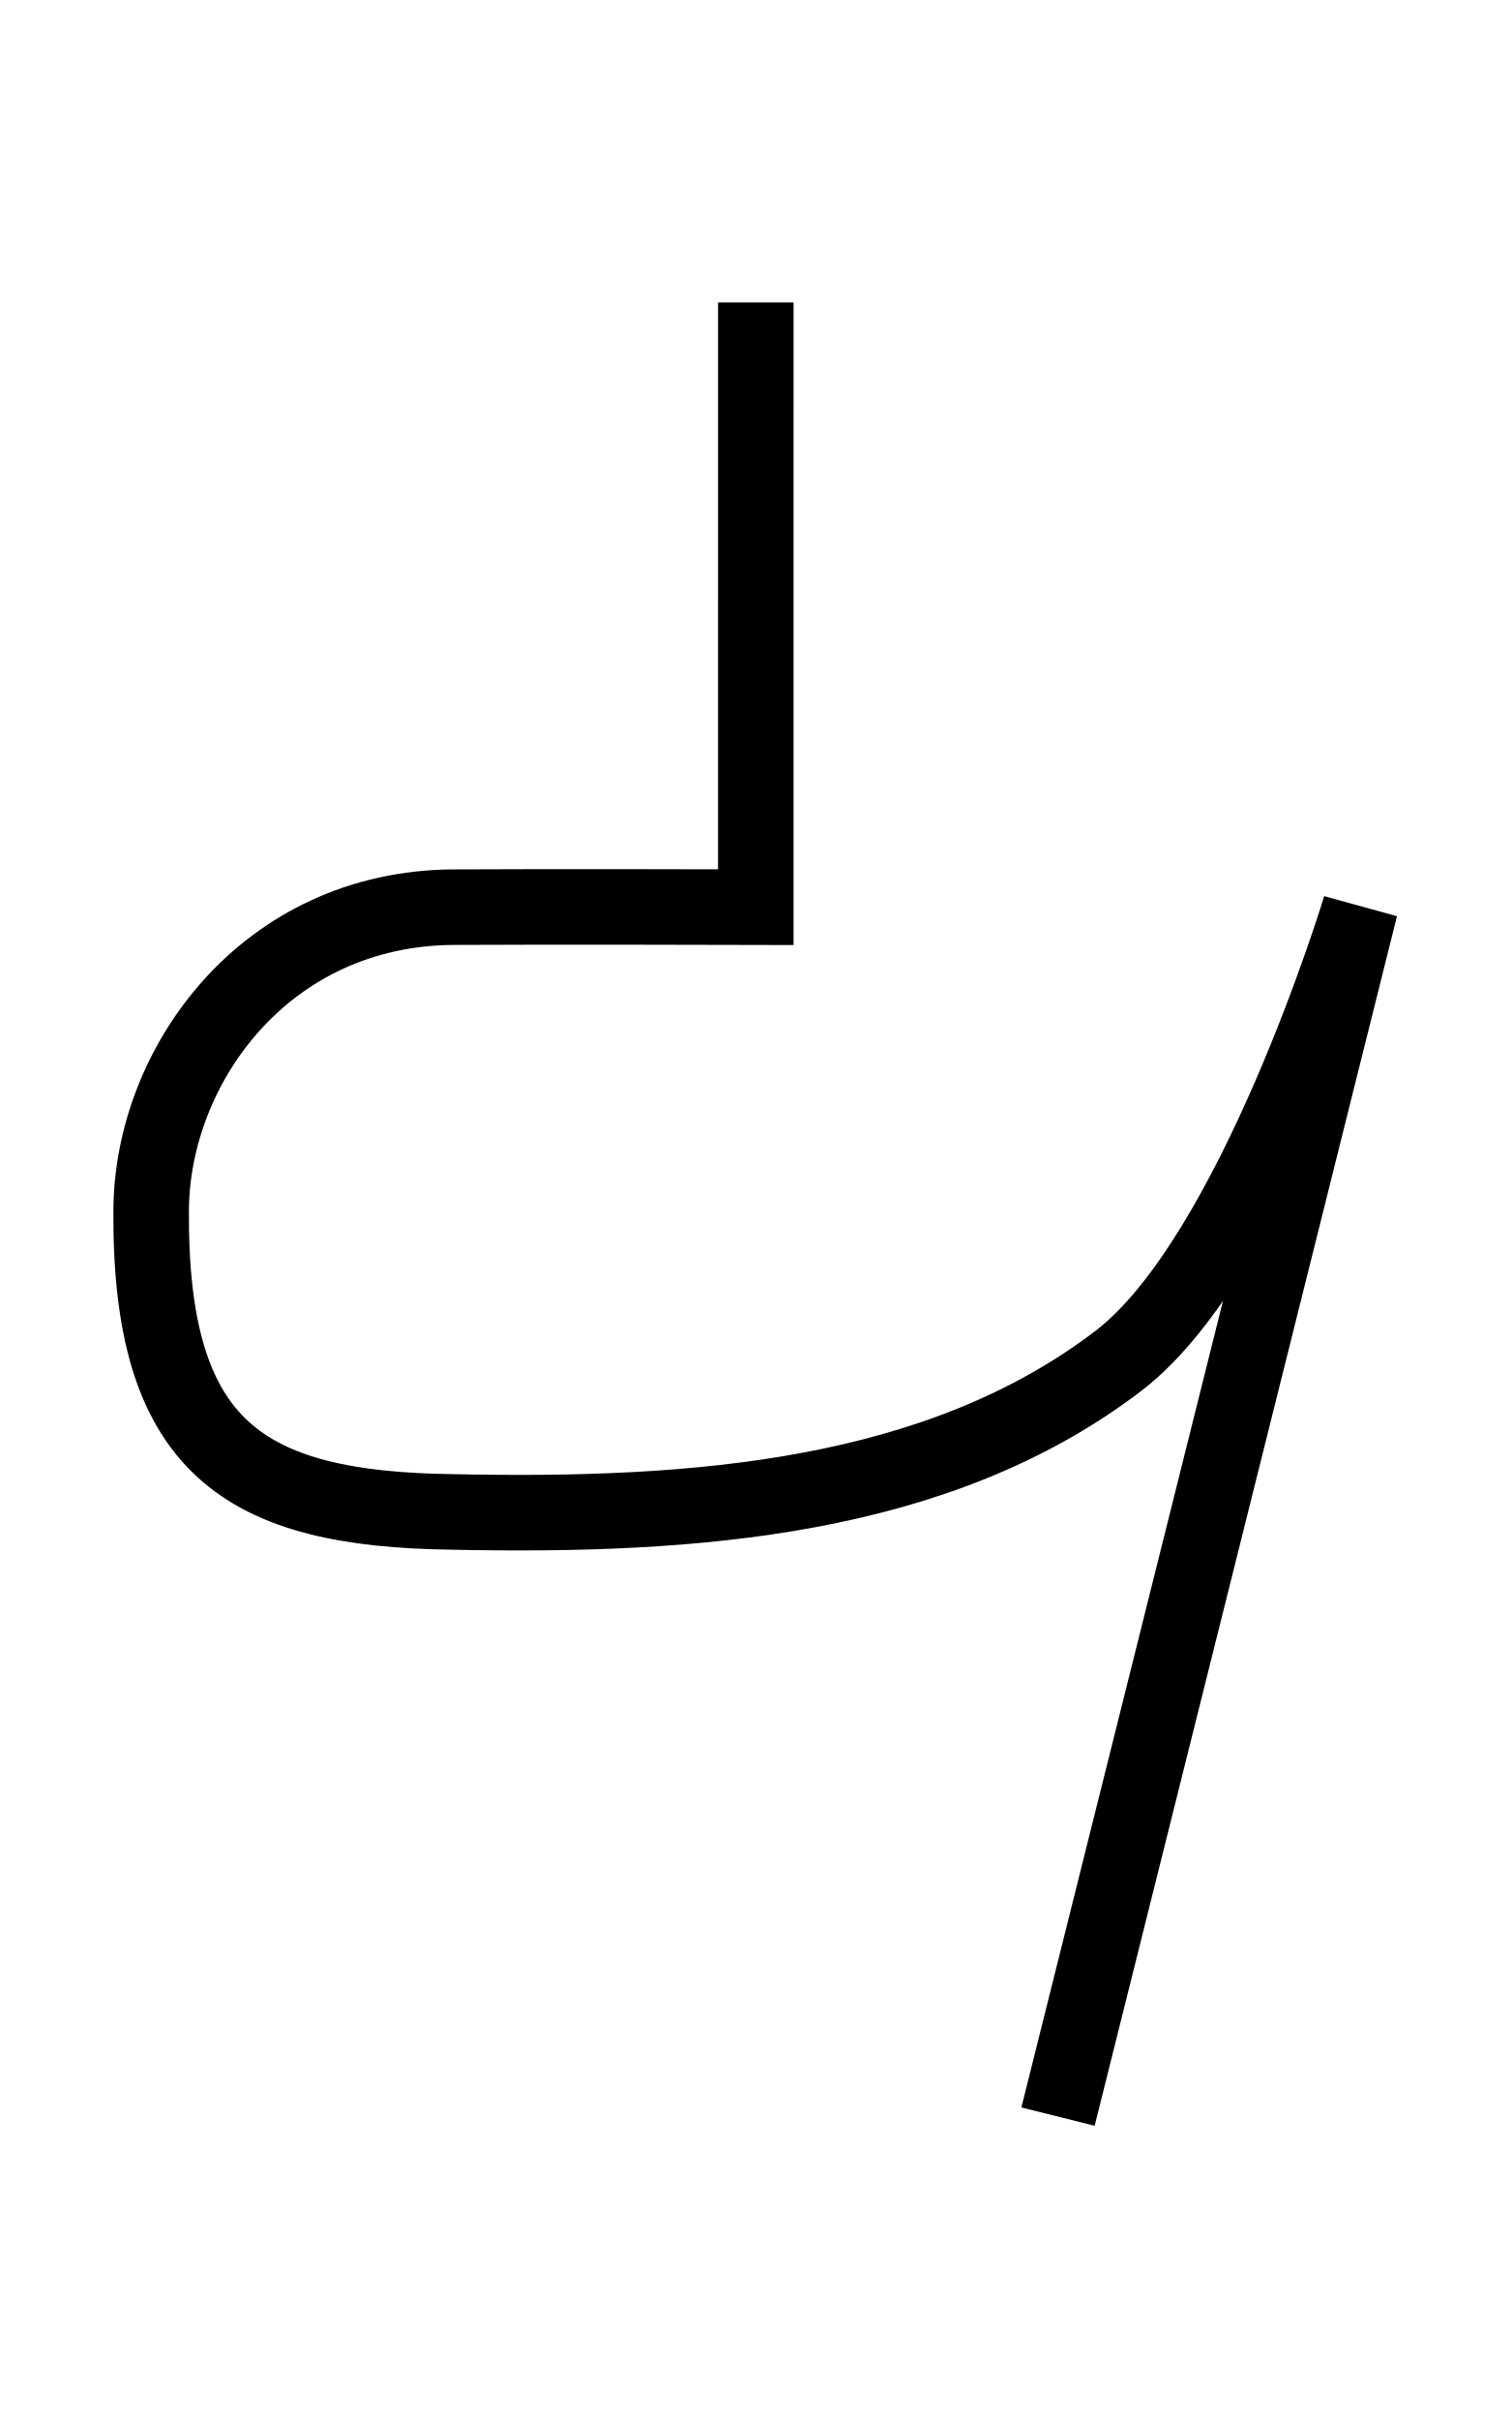
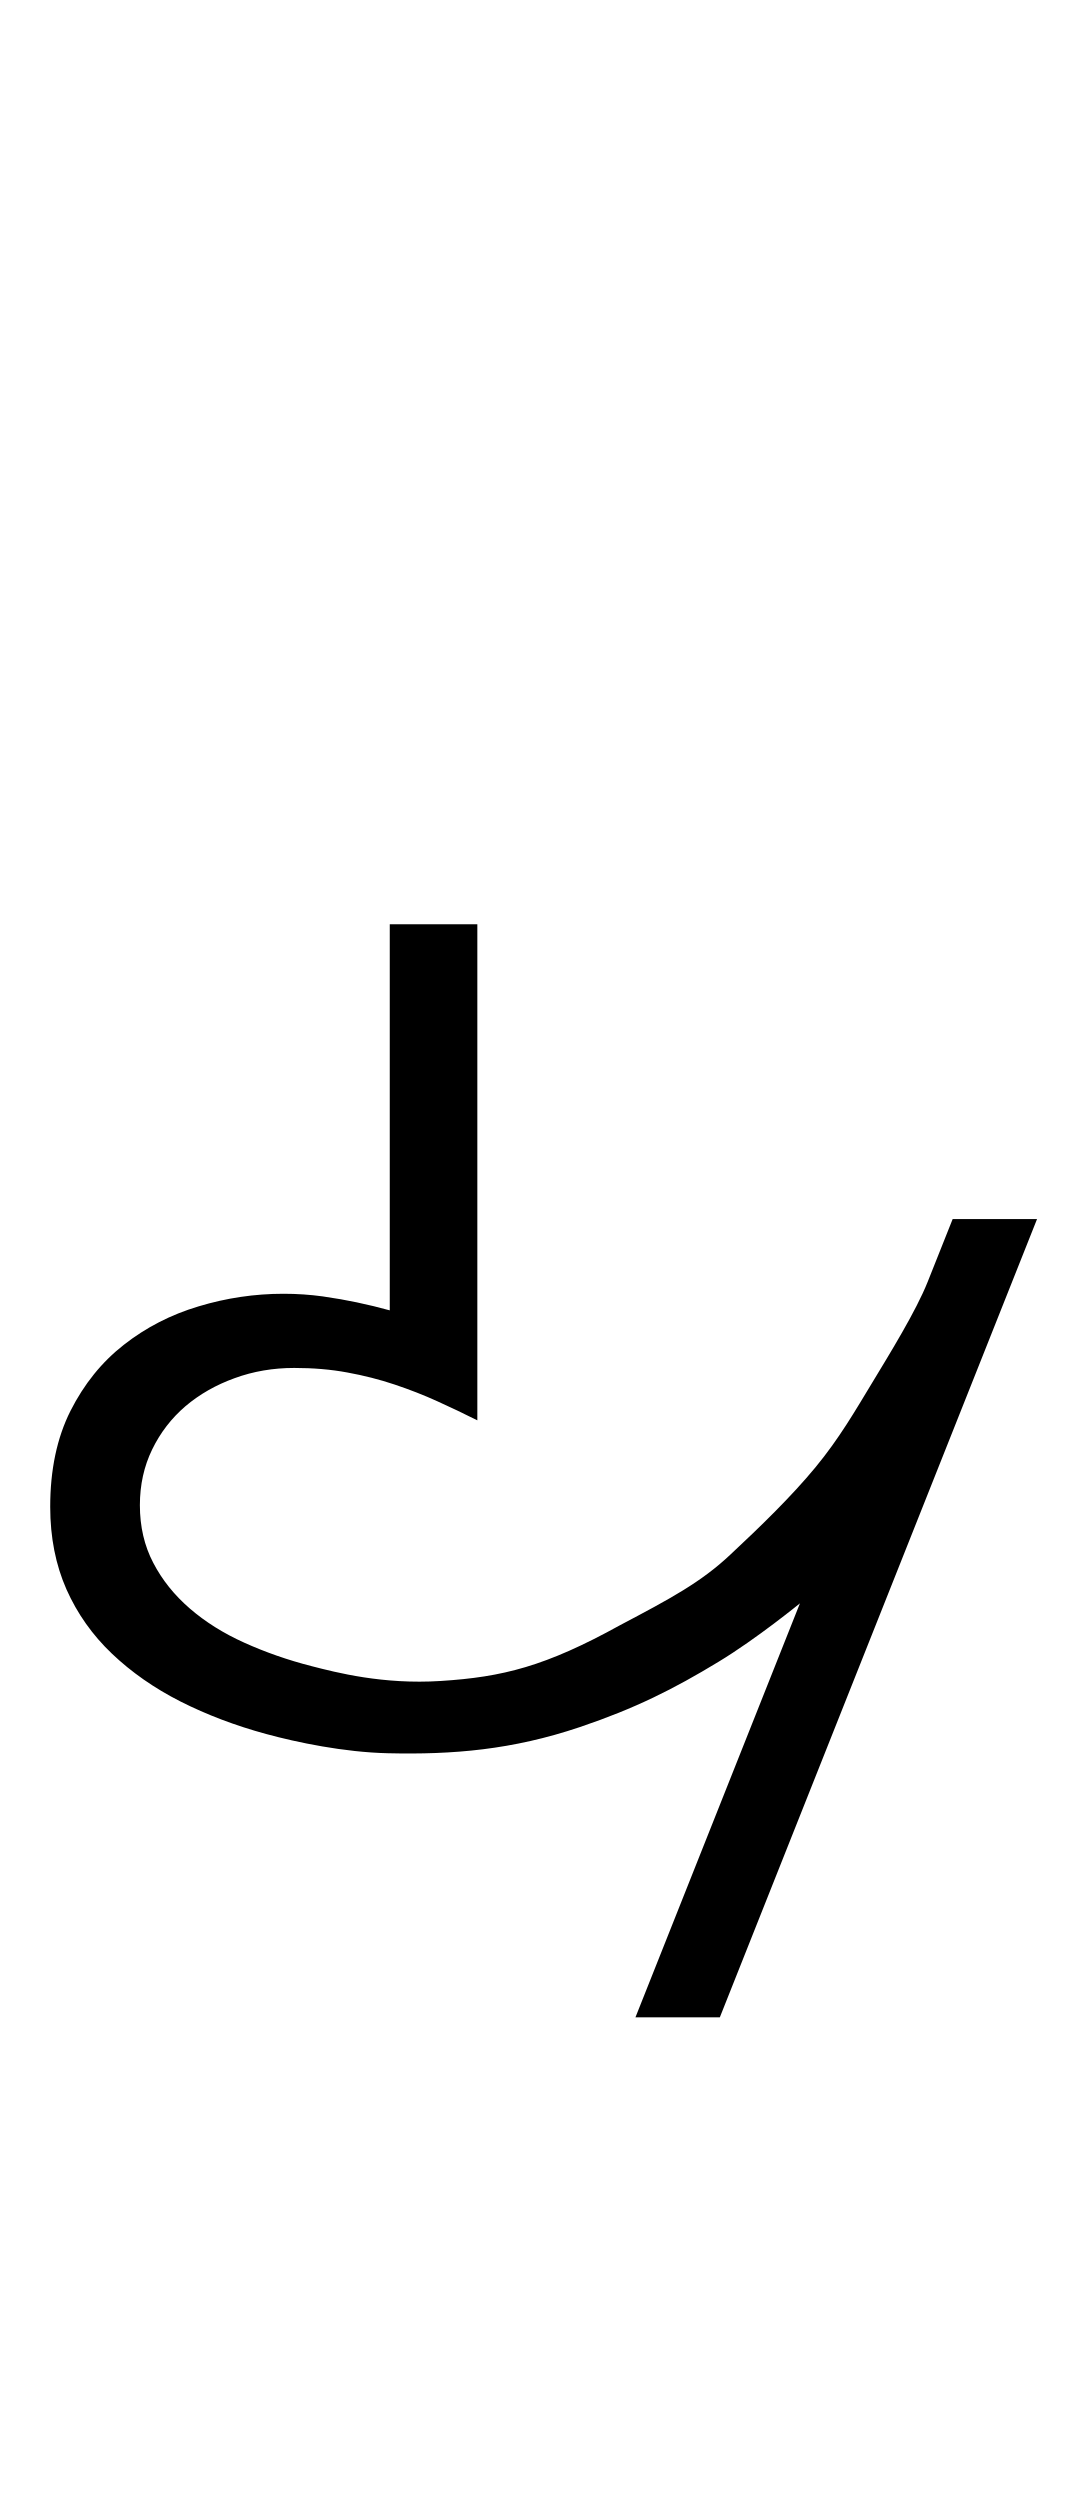
- <svg xmlns="http://www.w3.org/2000/svg" width="50" height="80" viewBox="0 0 13.229 21.167" version="1.1" id="svg8">
-   <defs id="defs2" />
-   <g id="layer1">
-     <path id="path2550" d="m 6.615,2.646 -1.941e-4,5.292 c 0,0 -1.838,-0.005 -2.646,0 -1.648,0.01 -2.636,1.385 -2.646,2.646 -0.016,2.087 0.809,2.624 2.646,2.646 2.114,0.044 4.24,-0.115 5.821,-1.323 C 10.981,10.996 11.906,7.937 11.906,7.937 L 9.26,18.521" style="fill:none;stroke:#000000;stroke-width:0.661;stroke-linecap:butt;stroke-linejoin:miter;stroke-miterlimit:4;stroke-dasharray:none;stroke-opacity:1" />
+ <svg xmlns="http://www.w3.org/2000/svg" width="47.7" height="109.734" viewBox="0 -76.617 47.7 109.734" version="1.1" id="svg1" xml:space="preserve">
+   <defs id="defs1" />
+   <symbol id="seguihis_485" width="5.238" height="27.434" viewBox="0 -19.154 5.238 27.434">
+     <path d="m 0.551,-2.619 v 0 q 0,-0.61 0.222,-1.052 0.223,-0.442 0.586,-0.726 0.364,-0.285 0.821,-0.422 0.457,-0.138 0.931,-0.138 0.223,0 0.431,0.029 0.208,0.03 0.372,0.065 0.193,0.041 0.363,0.088 v -4.237 h 0.961 v 5.444 Q 5.027,-3.674 4.802,-3.776 4.576,-3.879 4.33,-3.961 4.084,-4.043 3.812,-4.093 q -0.273,-0.05 -0.583,-0.05 -0.346,0 -0.654,0.112 -0.307,0.111 -0.539,0.307 -0.231,0.197 -0.366,0.475 -0.135,0.278 -0.135,0.612 0,0.352 0.147,0.633 0.146,0.281 0.401,0.501 0.255,0.22 0.598,0.375 0.342,0.155 0.741,0.258 0.398,0.102 0.832,0.149 0.434,0.047 0.861,0.047 V 0.141 Q 4.547,0.141 3.987,0.076 3.428,0.012 2.921,-0.126 2.414,-0.264 1.98,-0.483 1.547,-0.703 1.228,-1.008 0.908,-1.312 0.729,-1.714 0.551,-2.115 0.551,-2.619 Z" id="path1" />
+   </symbol>
+   <g id="g1">
+     <path id="path2" d="m 4.277,-9.012 v 4.237 c -0.113,-0.031 -0.234,-0.061 -0.363,-0.088 -0.109,-0.023 -0.233,-0.045 -0.372,-0.065 -0.139,-0.019 -0.282,-0.029 -0.431,-0.029 -0.316,0 -0.626,0.046 -0.931,0.138 -0.305,0.091 -0.579,0.232 -0.821,0.422 -0.242,0.189 -0.437,0.431 -0.586,0.726 -0.148,0.295 -0.222,0.646 -0.222,1.052 0,0.336 0.06,0.637 0.178,0.905 0.119,0.268 0.286,0.503 0.499,0.706 0.213,0.203 0.463,0.378 0.752,0.525 0.289,0.146 0.603,0.265 0.941,0.357 0.338,0.092 0.854,0.2 1.335,0.211 C 4.968,0.102 5.621,0.048 6.363,-0.202 6.973,-0.408 7.393,-0.62 7.884,-0.918 8.302,-1.171 8.778,-1.56 8.778,-1.56 L 6.973,2.983 h 0.926 l 3.481,-8.76 h -0.926 l -0.275,0.691 c -0.127,0.319 -0.415,0.786 -0.611,1.11 -0.182,0.3 -0.357,0.605 -0.62,0.924 -0.263,0.319 -0.605,0.651 -0.934,0.958 C 7.691,-1.79 7.355,-1.611 6.802,-1.319 5.986,-0.868 5.516,-0.751 4.836,-0.708 4.203,-0.667 3.687,-0.802 3.422,-0.87 3.156,-0.938 2.909,-1.025 2.681,-1.128 2.452,-1.231 2.253,-1.356 2.083,-1.503 1.913,-1.65 1.779,-1.817 1.682,-2.004 c -0.098,-0.187 -0.147,-0.398 -0.147,-0.633 0,-0.223 0.045,-0.427 0.135,-0.612 0.09,-0.185 0.212,-0.343 0.366,-0.475 0.155,-0.131 0.334,-0.233 0.539,-0.307 0.205,-0.075 0.423,-0.112 0.654,-0.112 0.207,0 0.401,0.016 0.583,0.05 0.181,0.033 0.354,0.077 0.518,0.132 0.164,0.055 0.321,0.116 0.472,0.185 0.15,0.068 0.295,0.137 0.436,0.208 v -5.444 z" transform="matrix(4,0,0,4,0,-0.001)" />
  </g>
</svg>
